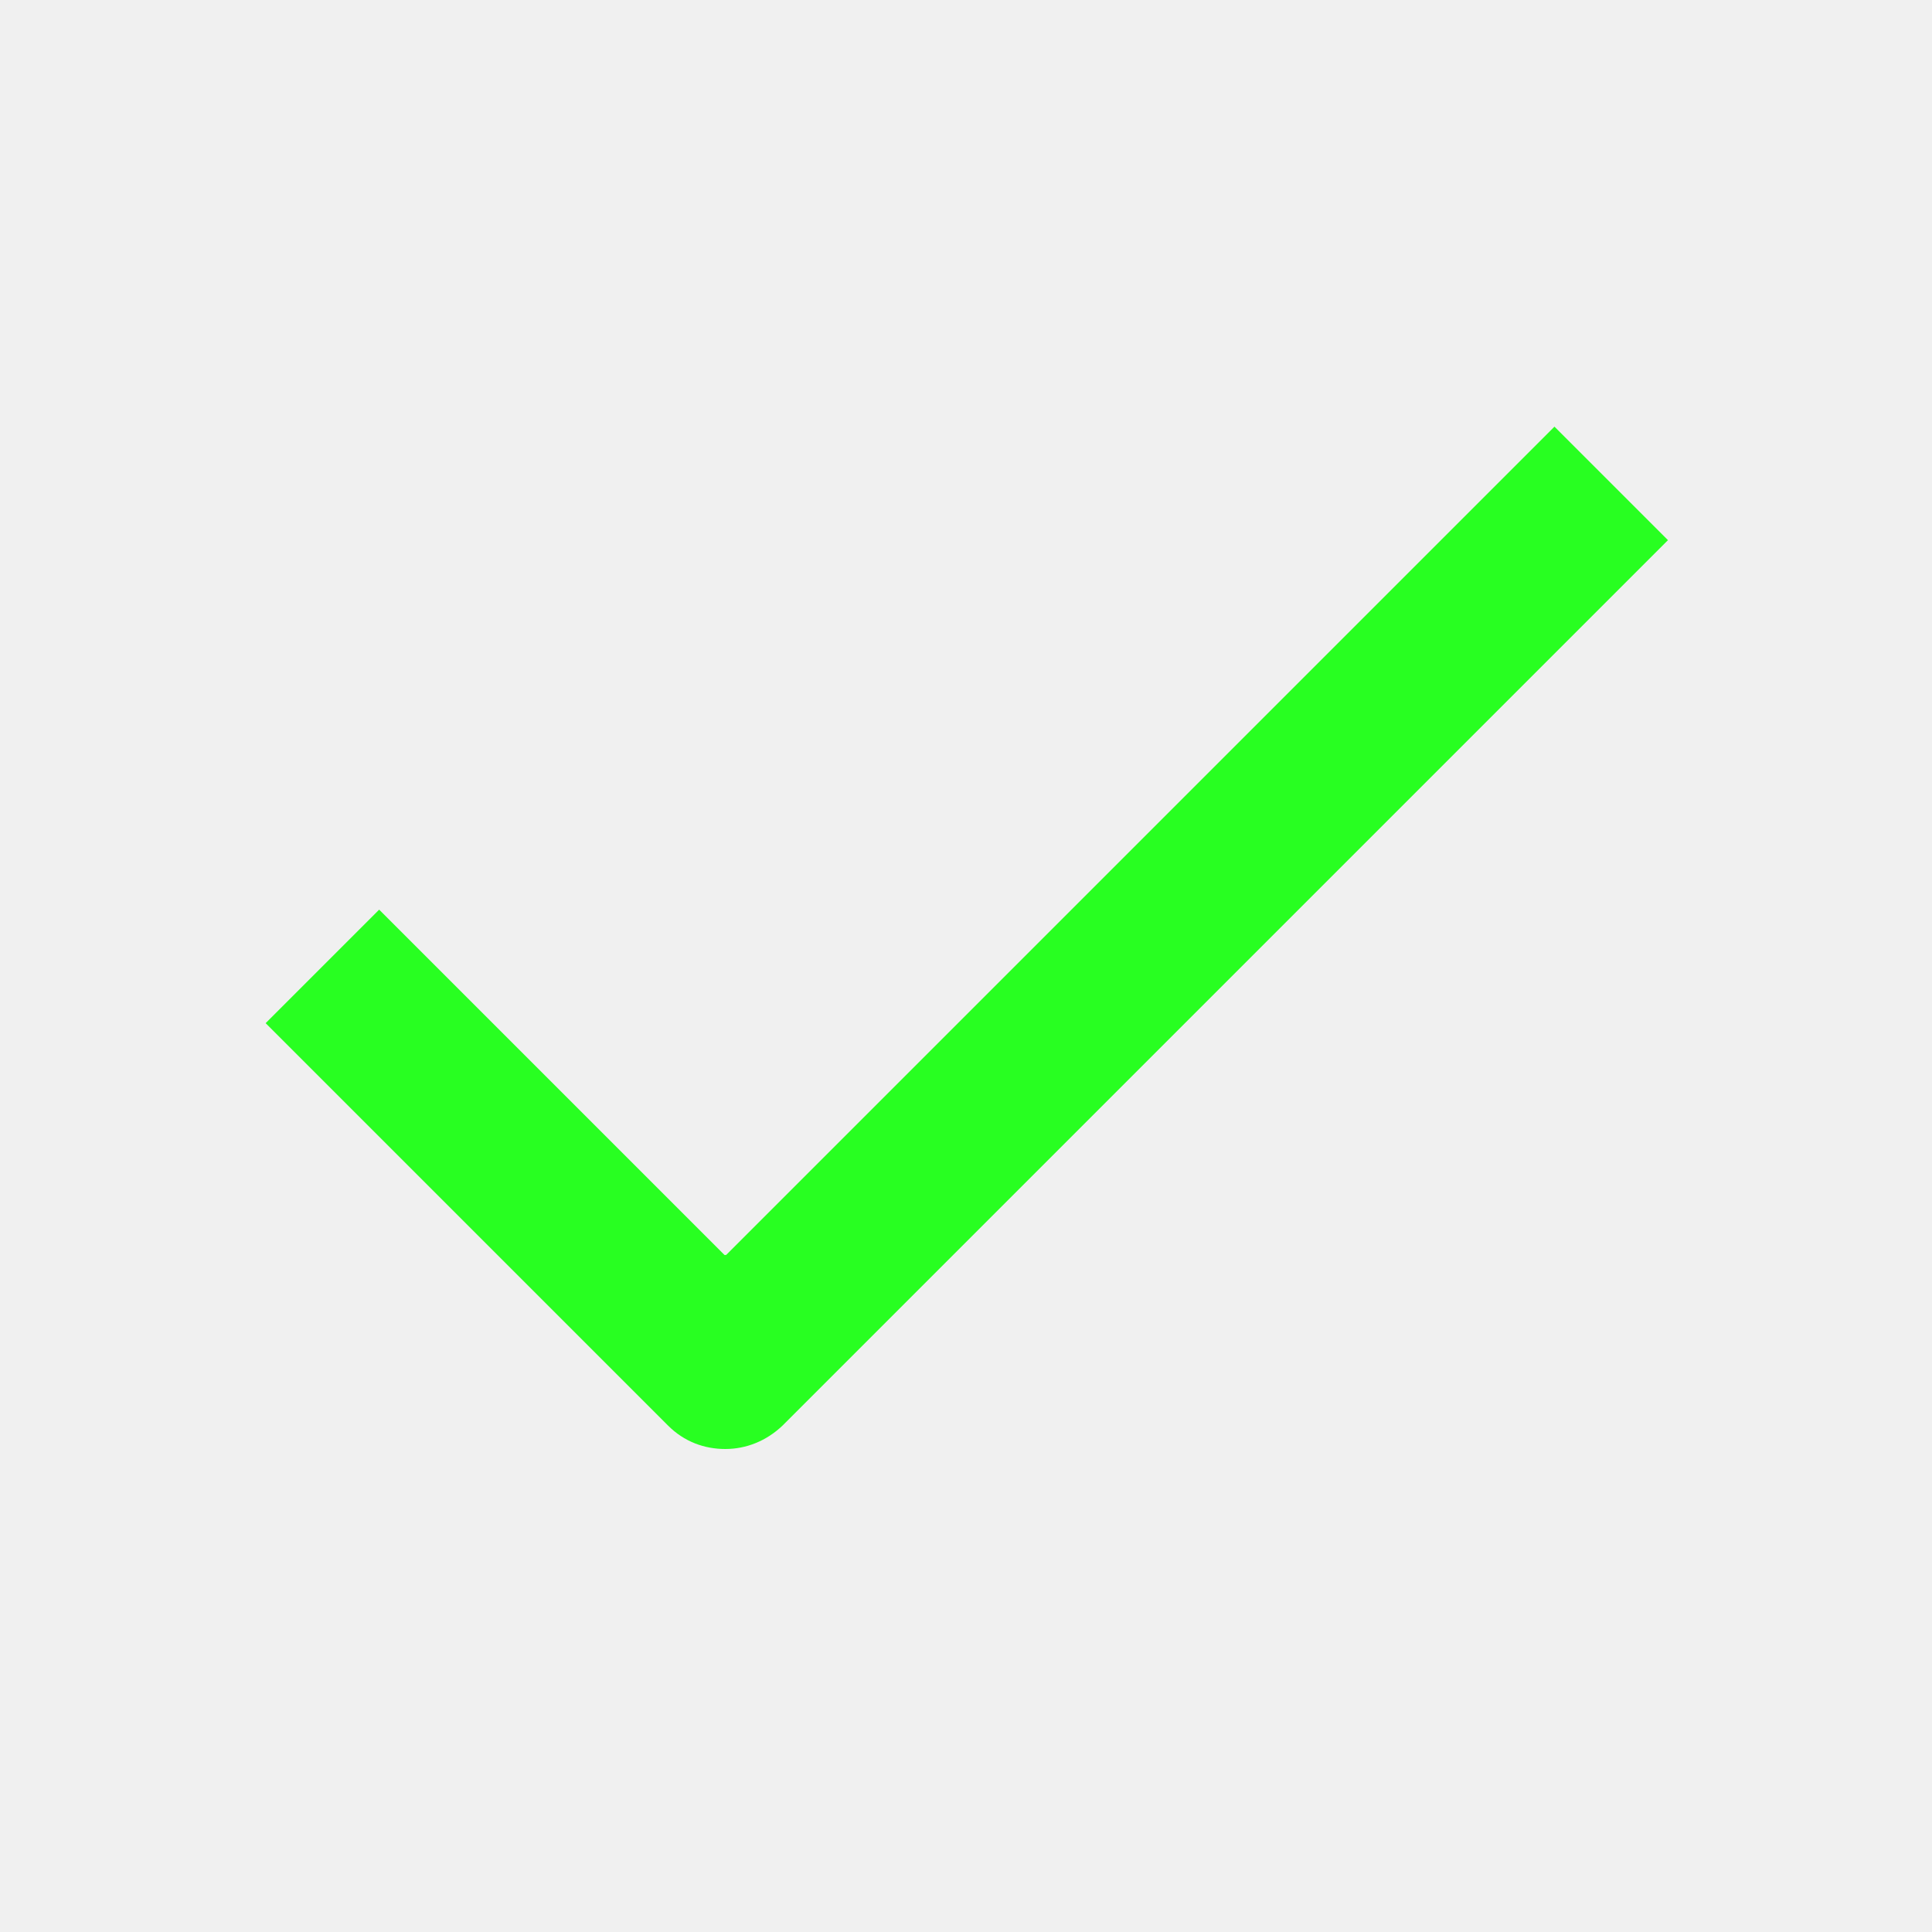
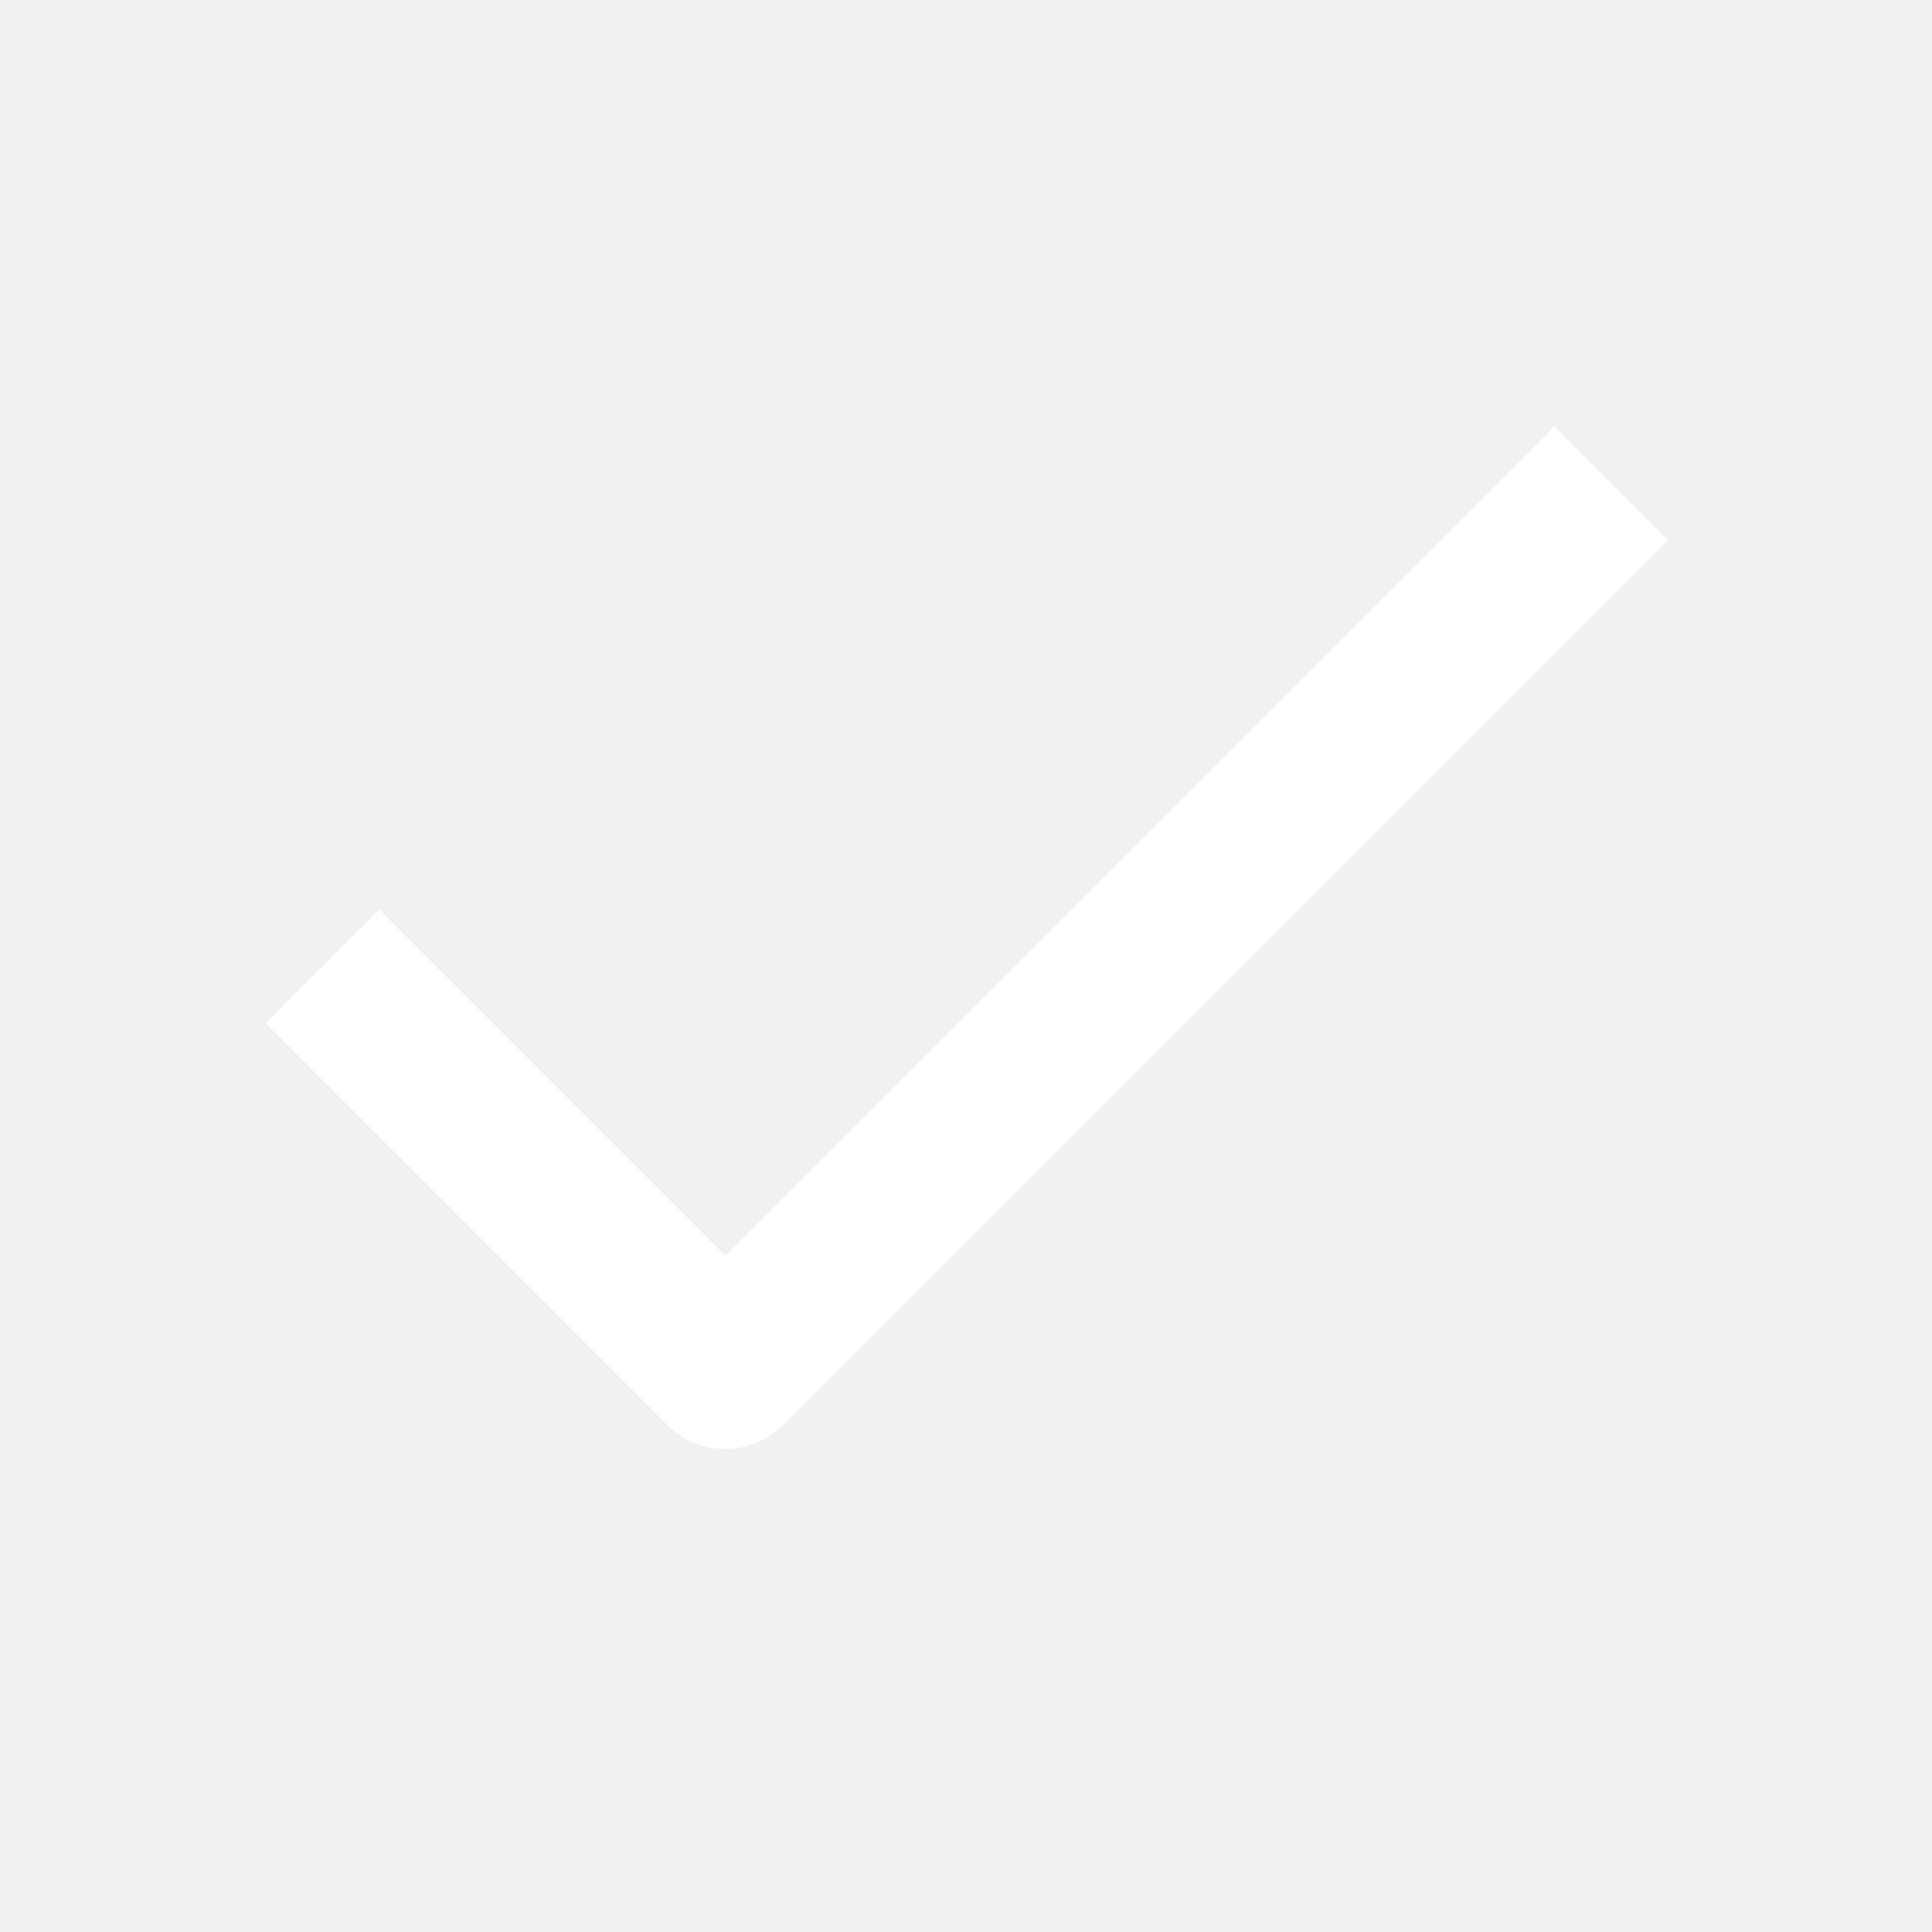
- <svg xmlns="http://www.w3.org/2000/svg" width="36" height="36" fill="#28ff21" viewBox="0 0 24 24" transform="" id="injected-svg">
+ <svg xmlns="http://www.w3.org/2000/svg" width="36" height="36" fill="#ffffff" viewBox="0 0 24 24" transform="" id="injected-svg">
  <path d="M9 15.59 4.71 11.3 3.3 12.71l5 5c.2.2.45.29.71.29s.51-.1.71-.29l11-11-1.41-1.41L9.02 15.59Z" />
</svg>
